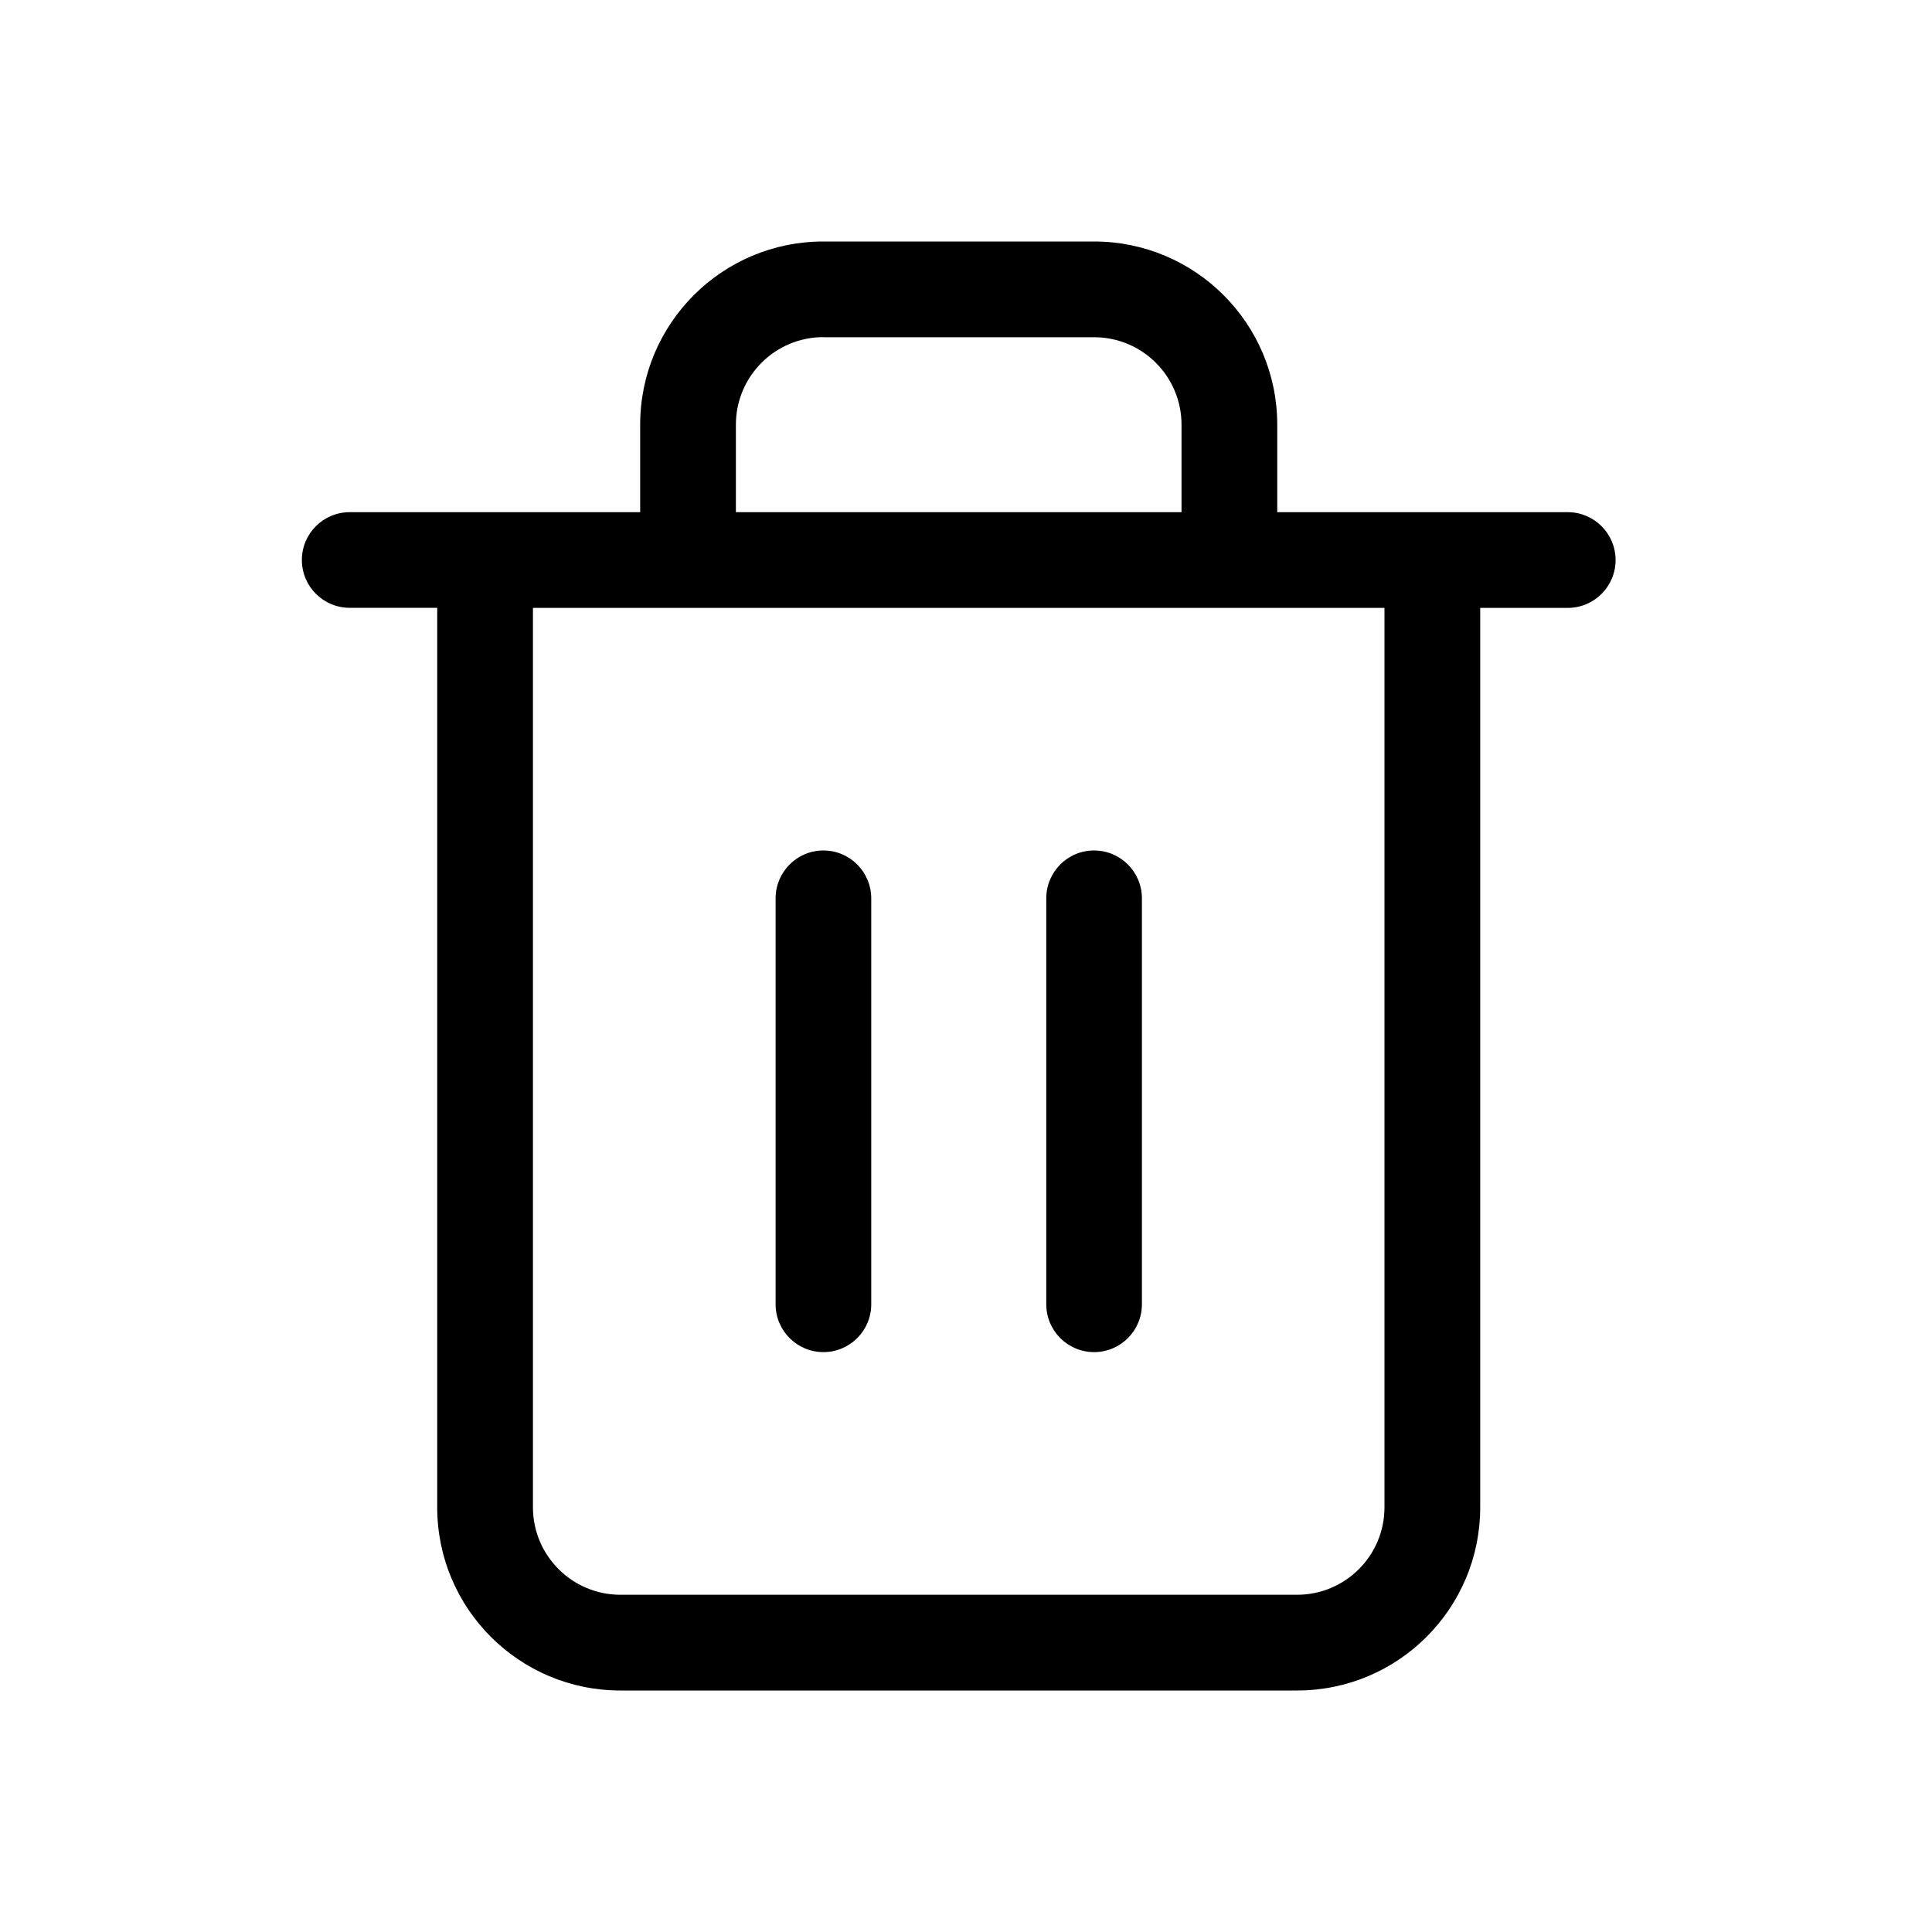
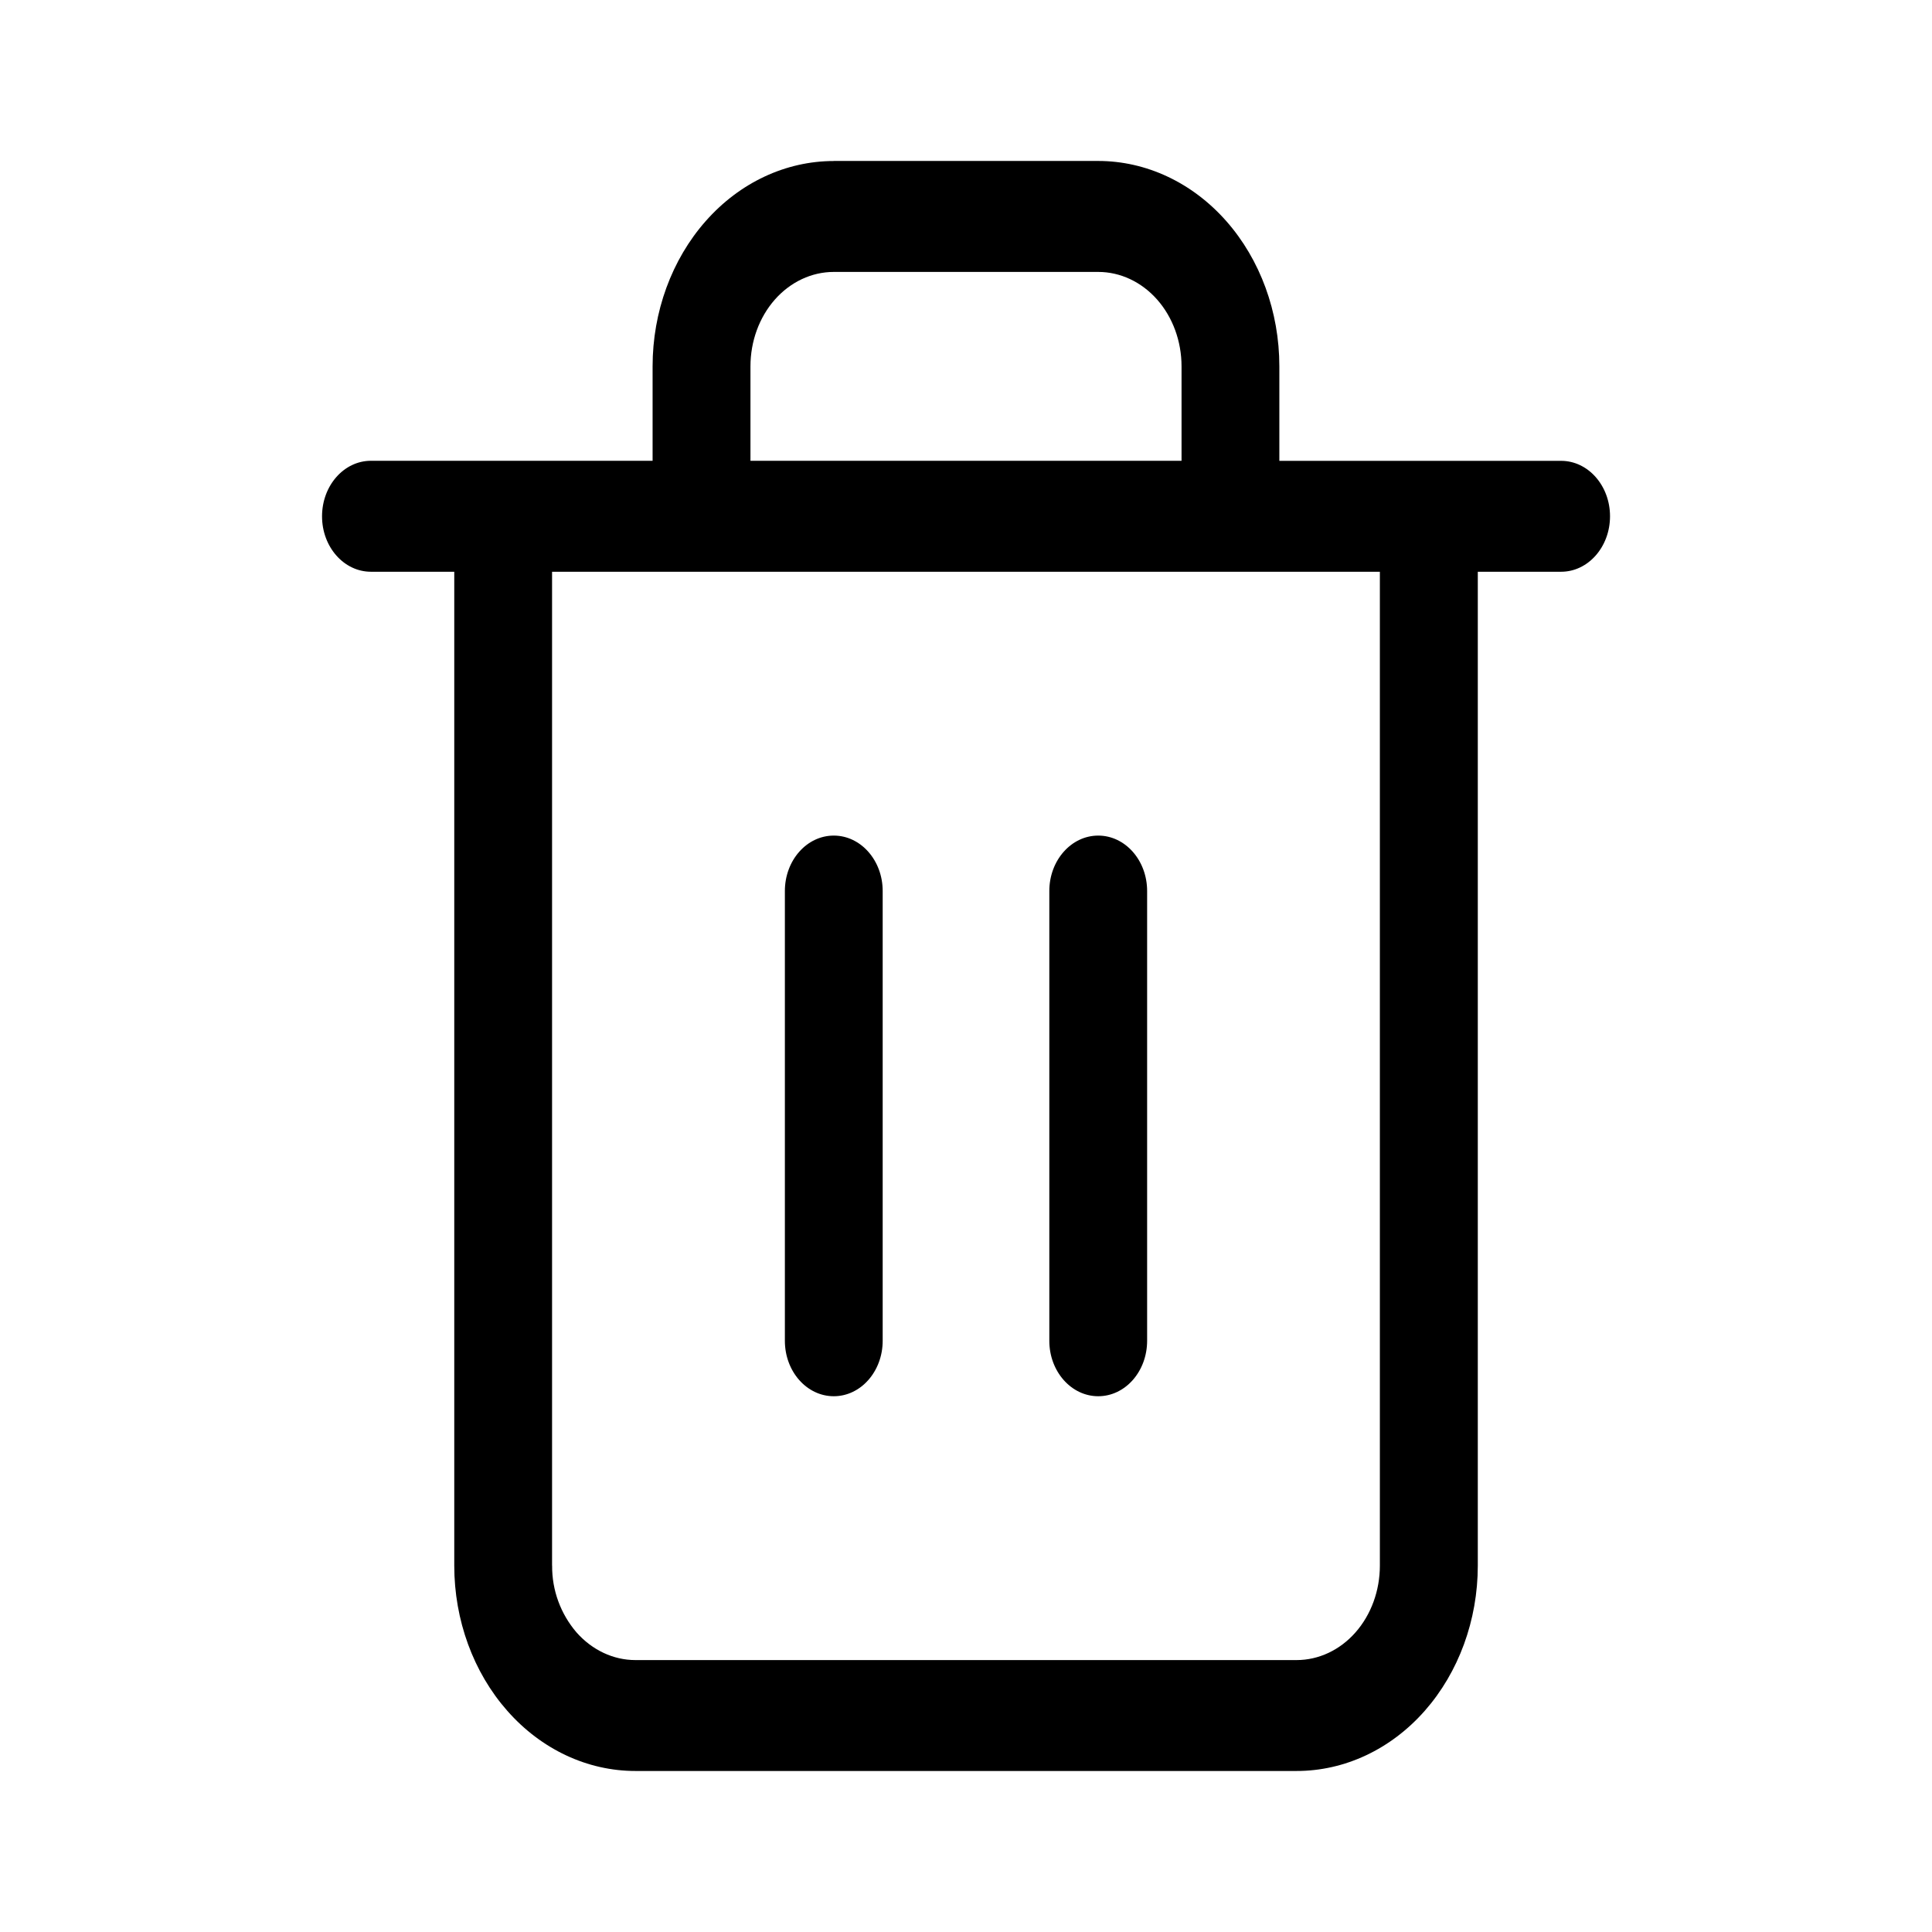
- <svg xmlns="http://www.w3.org/2000/svg" width="20" height="20" viewBox="0 0 20 20">
-   <path fill-rule="evenodd" d="M8.524 3.49a.906.906 0 00-.906.906v.906h4.613v-.906a.905.905 0 00-.905-.905H8.524zm4.698 1.812v-.906A1.896 1.896 0 0011.326 2.5H8.524a1.896 1.896 0 00-1.897 1.896v.906H3.62a.495.495 0 000 .99h.906v9.312A1.896 1.896 0 006.422 17.5h7.005a1.896 1.896 0 001.896-1.896V6.293h.906a.495.495 0 100-.991h-1.395a.58.58 0 00-.006 0h-1.606zm-7.705.99v9.312a.906.906 0 00.905.905h7.005a.905.905 0 00.905-.905V6.293H5.518zm3.007 2.512c.273 0 .495.222.495.496v4.202a.495.495 0 11-.99 0V9.3c0-.274.221-.496.495-.496zm2.802 0c.273 0 .495.222.495.496v4.202a.495.495 0 11-.99 0V9.3c0-.274.22-.496.495-.496z" clip-rule="evenodd" />
+ <svg xmlns="http://www.w3.org/2000/svg" width="32" height="32" fill="currentColor" viewBox="0 0 32 32">
+   <path fill-rule="evenodd" d="M13.81 2.667c-.796 0-1.56.358-2.122.996-.563.638-.879 1.503-.879 2.405v1.564H6.144c-.448 0-.81.412-.81.92 0 .507.362.918.81.918h1.38v16.462c0 .902.316 1.767.879 2.405.562.638 1.326.996 2.121.996h10.952c.796 0 1.559-.358 2.122-.996.562-.638.879-1.503.879-2.405V9.47h1.38c.447 0 .81-.411.81-.919 0-.507-.363-.918-.81-.918H21.19V6.067c0-.902-.316-1.767-.879-2.405-.563-.638-1.326-.996-2.122-.996h-4.38zm-.976 2.295c.259-.293.61-.458.976-.458h4.38c.366 0 .717.165.976.458.259.294.404.691.404 1.106v1.564h-7.14V6.068c0-.415.145-.812.404-1.106zm-3.69 20.97V9.47h13.711v16.462c0 .414-.145.812-.404 1.106-.258.293-.61.458-.975.458H10.524c-.365 0-.716-.165-.975-.458a1.676 1.676 0 01-.404-1.106zM13.81 13.84c-.448 0-.81.411-.81.918v7.45c0 .507.362.918.81.918.447 0 .81-.411.81-.919v-7.449c0-.507-.363-.918-.81-.918zm4.38 0c-.447 0-.81.411-.81.918v7.45c0 .507.363.918.81.918.448 0 .81-.411.81-.919v-7.449c0-.507-.362-.918-.81-.918z" clip-rule="evenodd" />
</svg>
